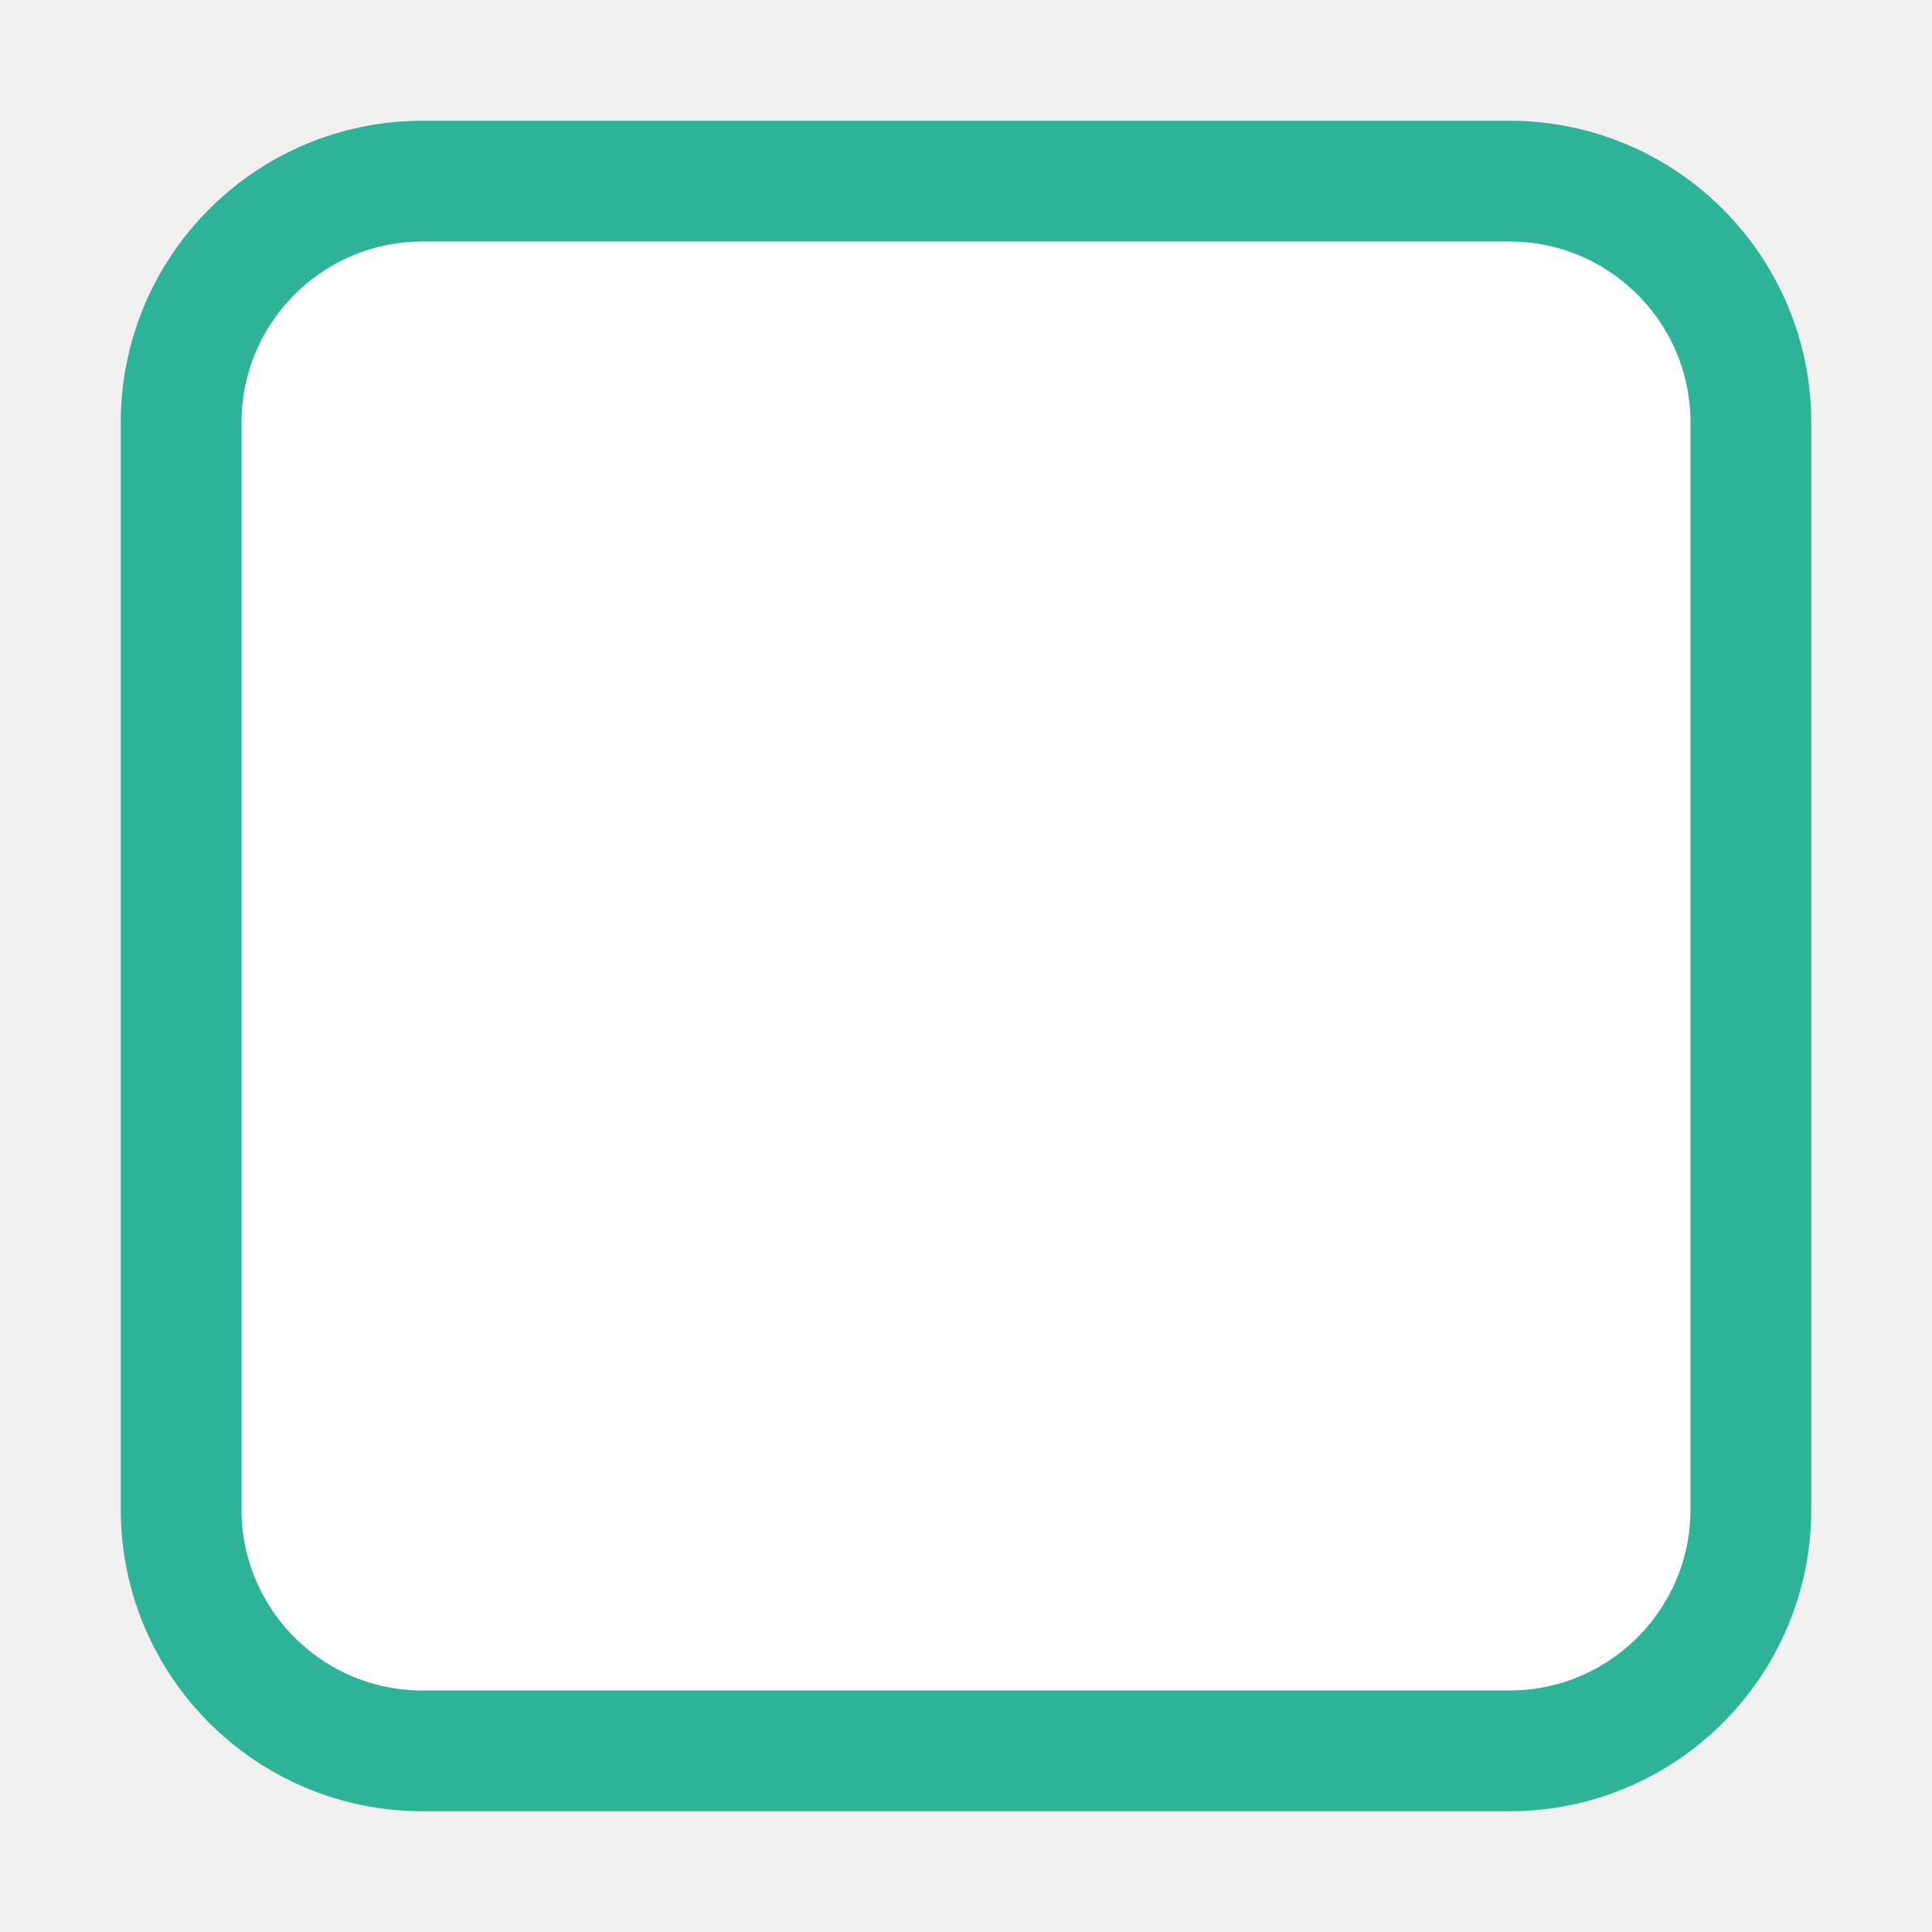
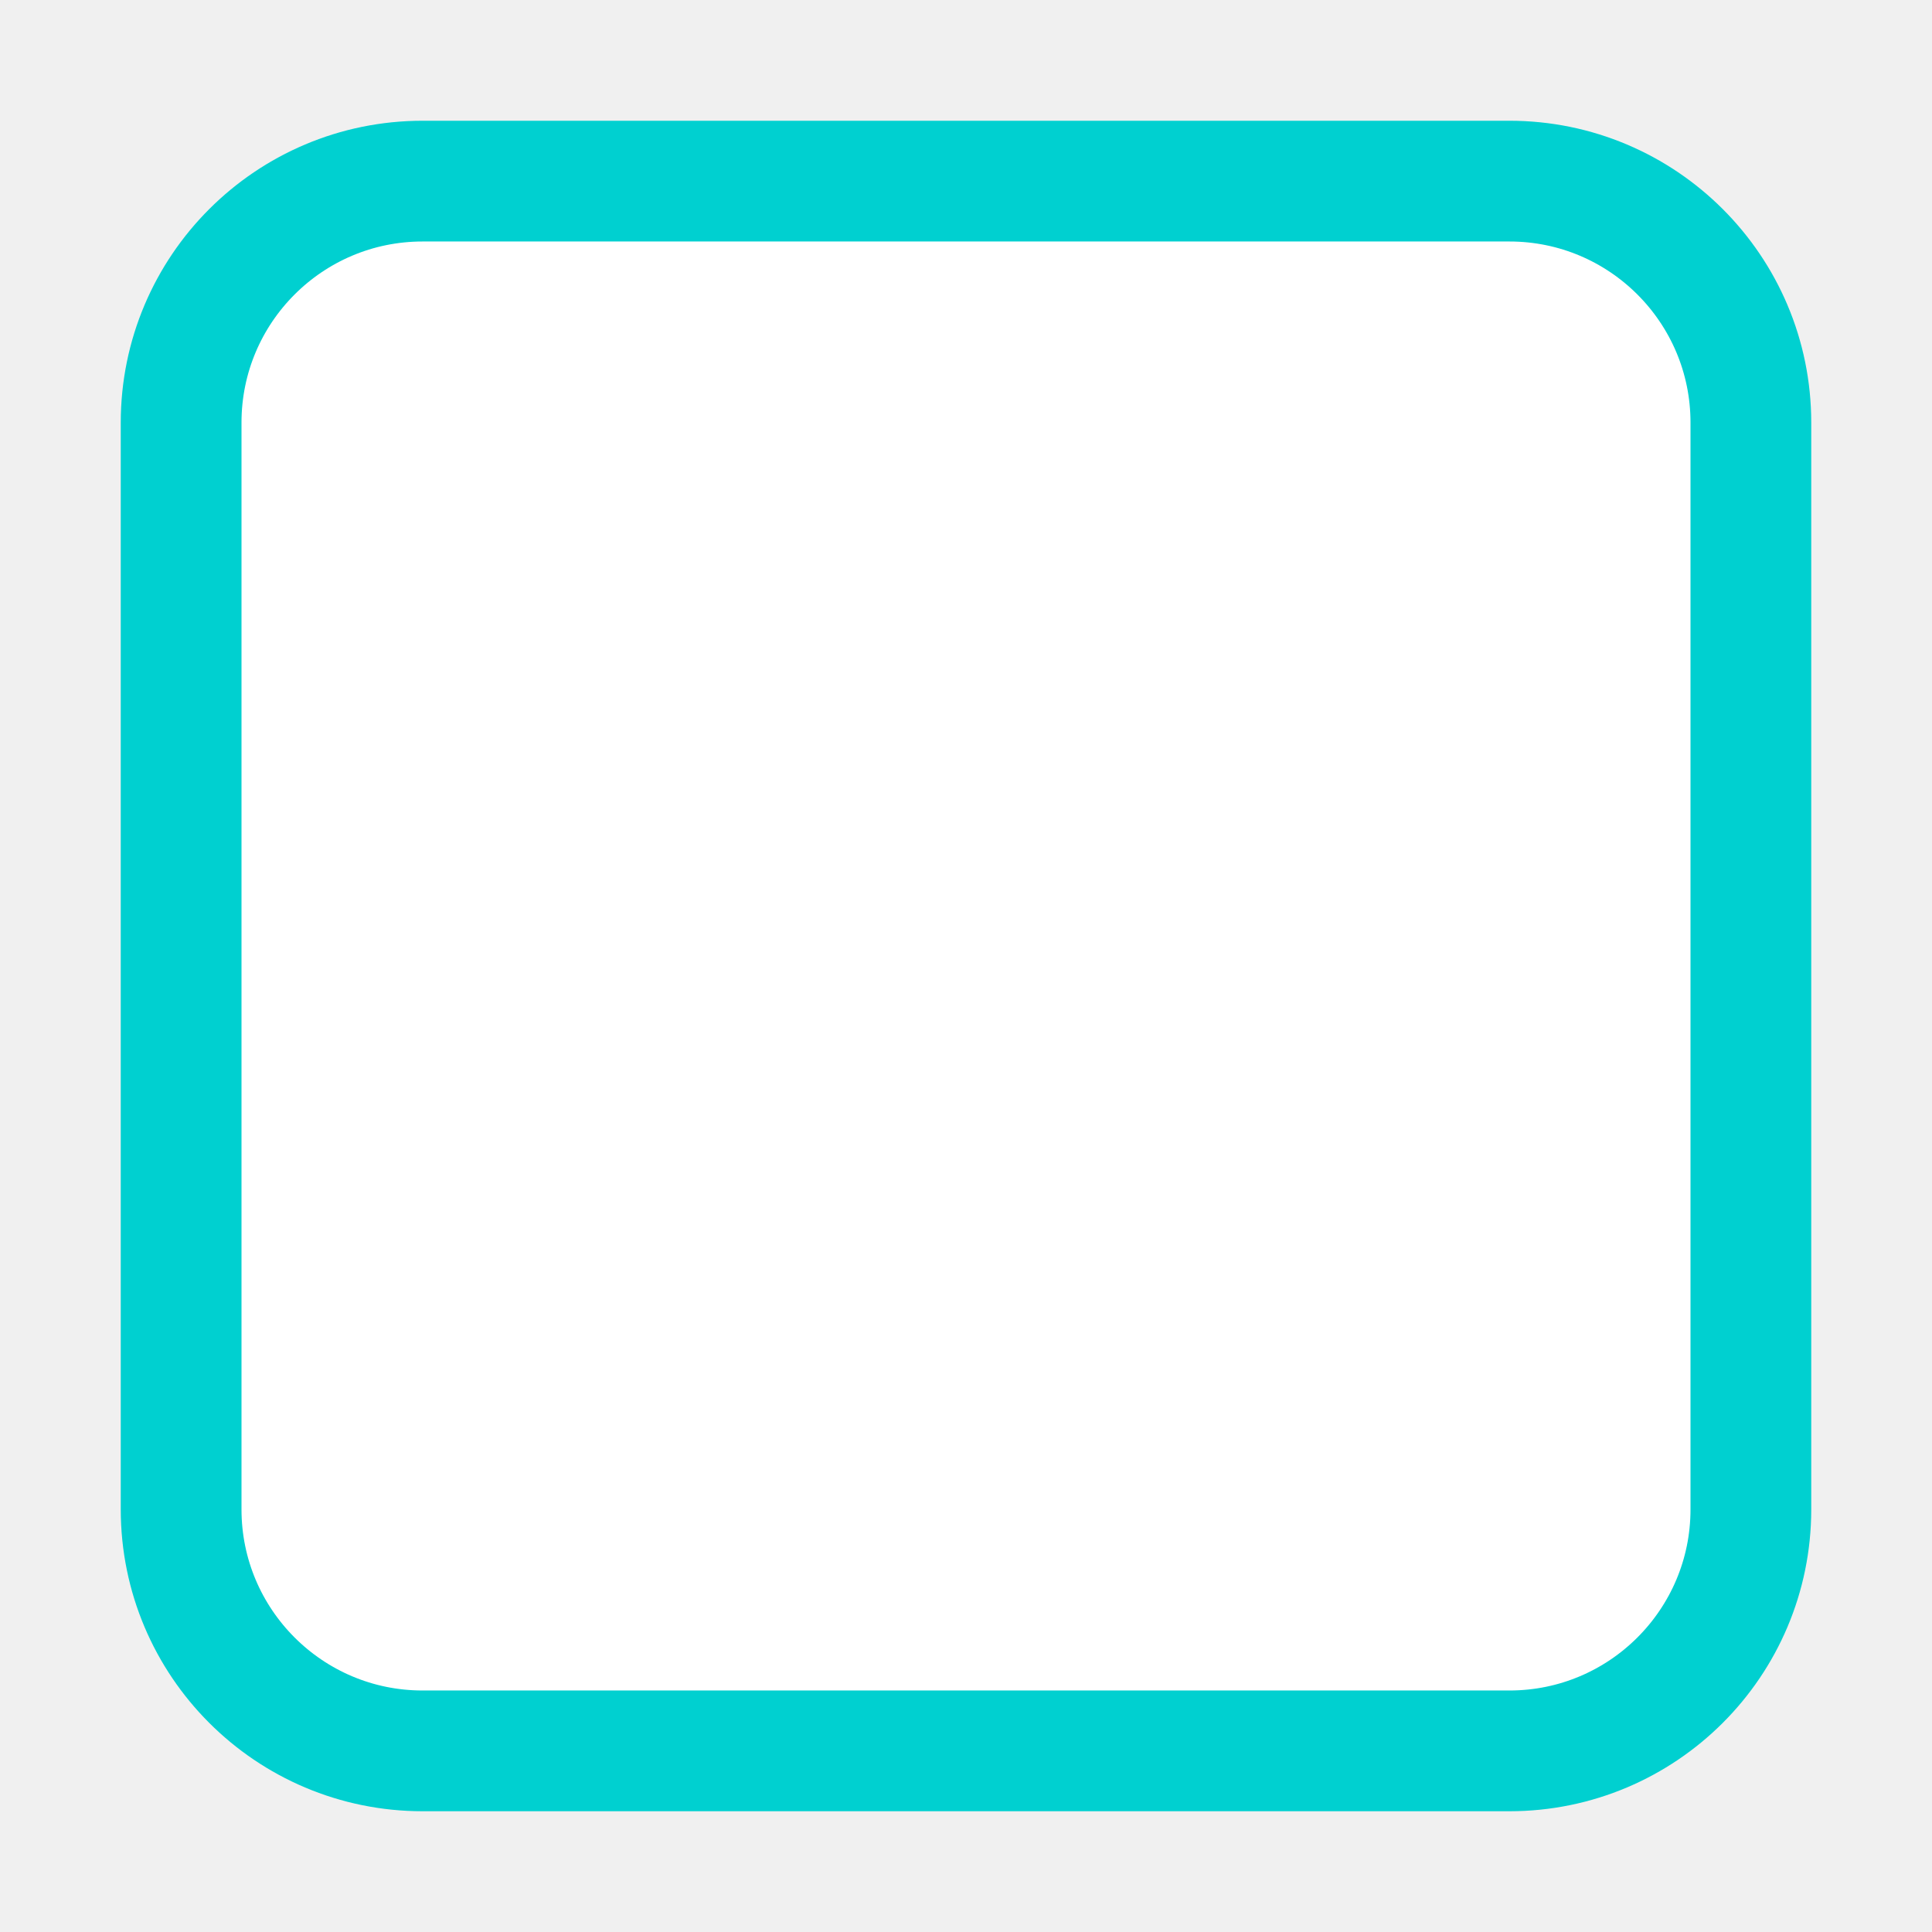
<svg xmlns="http://www.w3.org/2000/svg" xmlns:ns1="http://www.openswatchbook.org/uri/2009/osb" width="16" height="16" id="svg2" version="1.1">
  <defs id="defs4">
    <linearGradient id="selected_bg_color" ns1:paint="solid">
      <stop style="stop-color:#5294e2;stop-opacity:1;" offset="0" id="stop4150" />
    </linearGradient>
    <linearGradient id="linearGradient3768-6">
      <stop style="stop-color:#0f0f0f;stop-opacity:1;" offset="0" id="stop3770-6" />
      <stop id="stop3778-2" offset="0.078" style="stop-color:#171717;stop-opacity:1;" />
      <stop style="stop-color:#171717;stop-opacity:1;" offset="0.974" id="stop3774-0" />
      <stop style="stop-color:#1b1b1b;stop-opacity:1;" offset="1" id="stop3776-1" />
    </linearGradient>
  </defs>
  <g id="layer1" transform="translate(0,-1036.362)">
    <g transform="translate(-17,1036)" style="display:inline;opacity:1" id="checkbox-unchecked-9">
      <g id="sdsd-0">
        <g id="scdsdcd-0" transform="translate(0,-30)">
          <g style="display:inline" id="g15812-6-6-1-4" transform="matrix(0.9295198,0,0,0.9291437,-156.7507,-212.9618)">
            <g transform="matrix(0.5089163,0,0,0.5173982,161.7932,197.5643)" id="g5489-2-9-6-8-8-9" style="display:inline">
              <g id="g5428-8-1-4-0-0-65" />
            </g>
          </g>
          <rect y="30.362" x="17" height="16" width="16" id="rect13523-4" style="color:#000000;display:inline;overflow:visible;visibility:visible;fill:none;stroke:none;stroke-width:2;marker:none;enable-background:accumulate" />
          <g id="g5400-2">
-             <rect ry="2" style="color:#000000;display:inline;overflow:visible;visibility:visible;fill:#ffffff;fill-opacity:1;stroke:#2eb398;stroke-width:1;stroke-linecap:butt;stroke-linejoin:round;stroke-miterlimit:4;stroke-dasharray:none;stroke-dashoffset:0;stroke-opacity:1;marker:none;enable-background:accumulate" id="rect5147-9-1-5-7-6-3" width="13" height="13" x="18.5" y="31.862" rx="2" />
+             <rect ry="2" style="color:#000000;display:inline;overflow:visible;visibility:visible;fill:#ffffff;fill-opacity:1;stroke:#00d0d0;stroke-width:1;stroke-linecap:butt;stroke-linejoin:round;stroke-miterlimit:4;stroke-dasharray:none;stroke-dashoffset:0;stroke-opacity:1;marker:none;enable-background:accumulate" id="rect5147-9-1-5-7-6-3" width="13" height="13" x="18.5" y="31.862" rx="2" />
          </g>
        </g>
      </g>
    </g>
  </g>
</svg>
